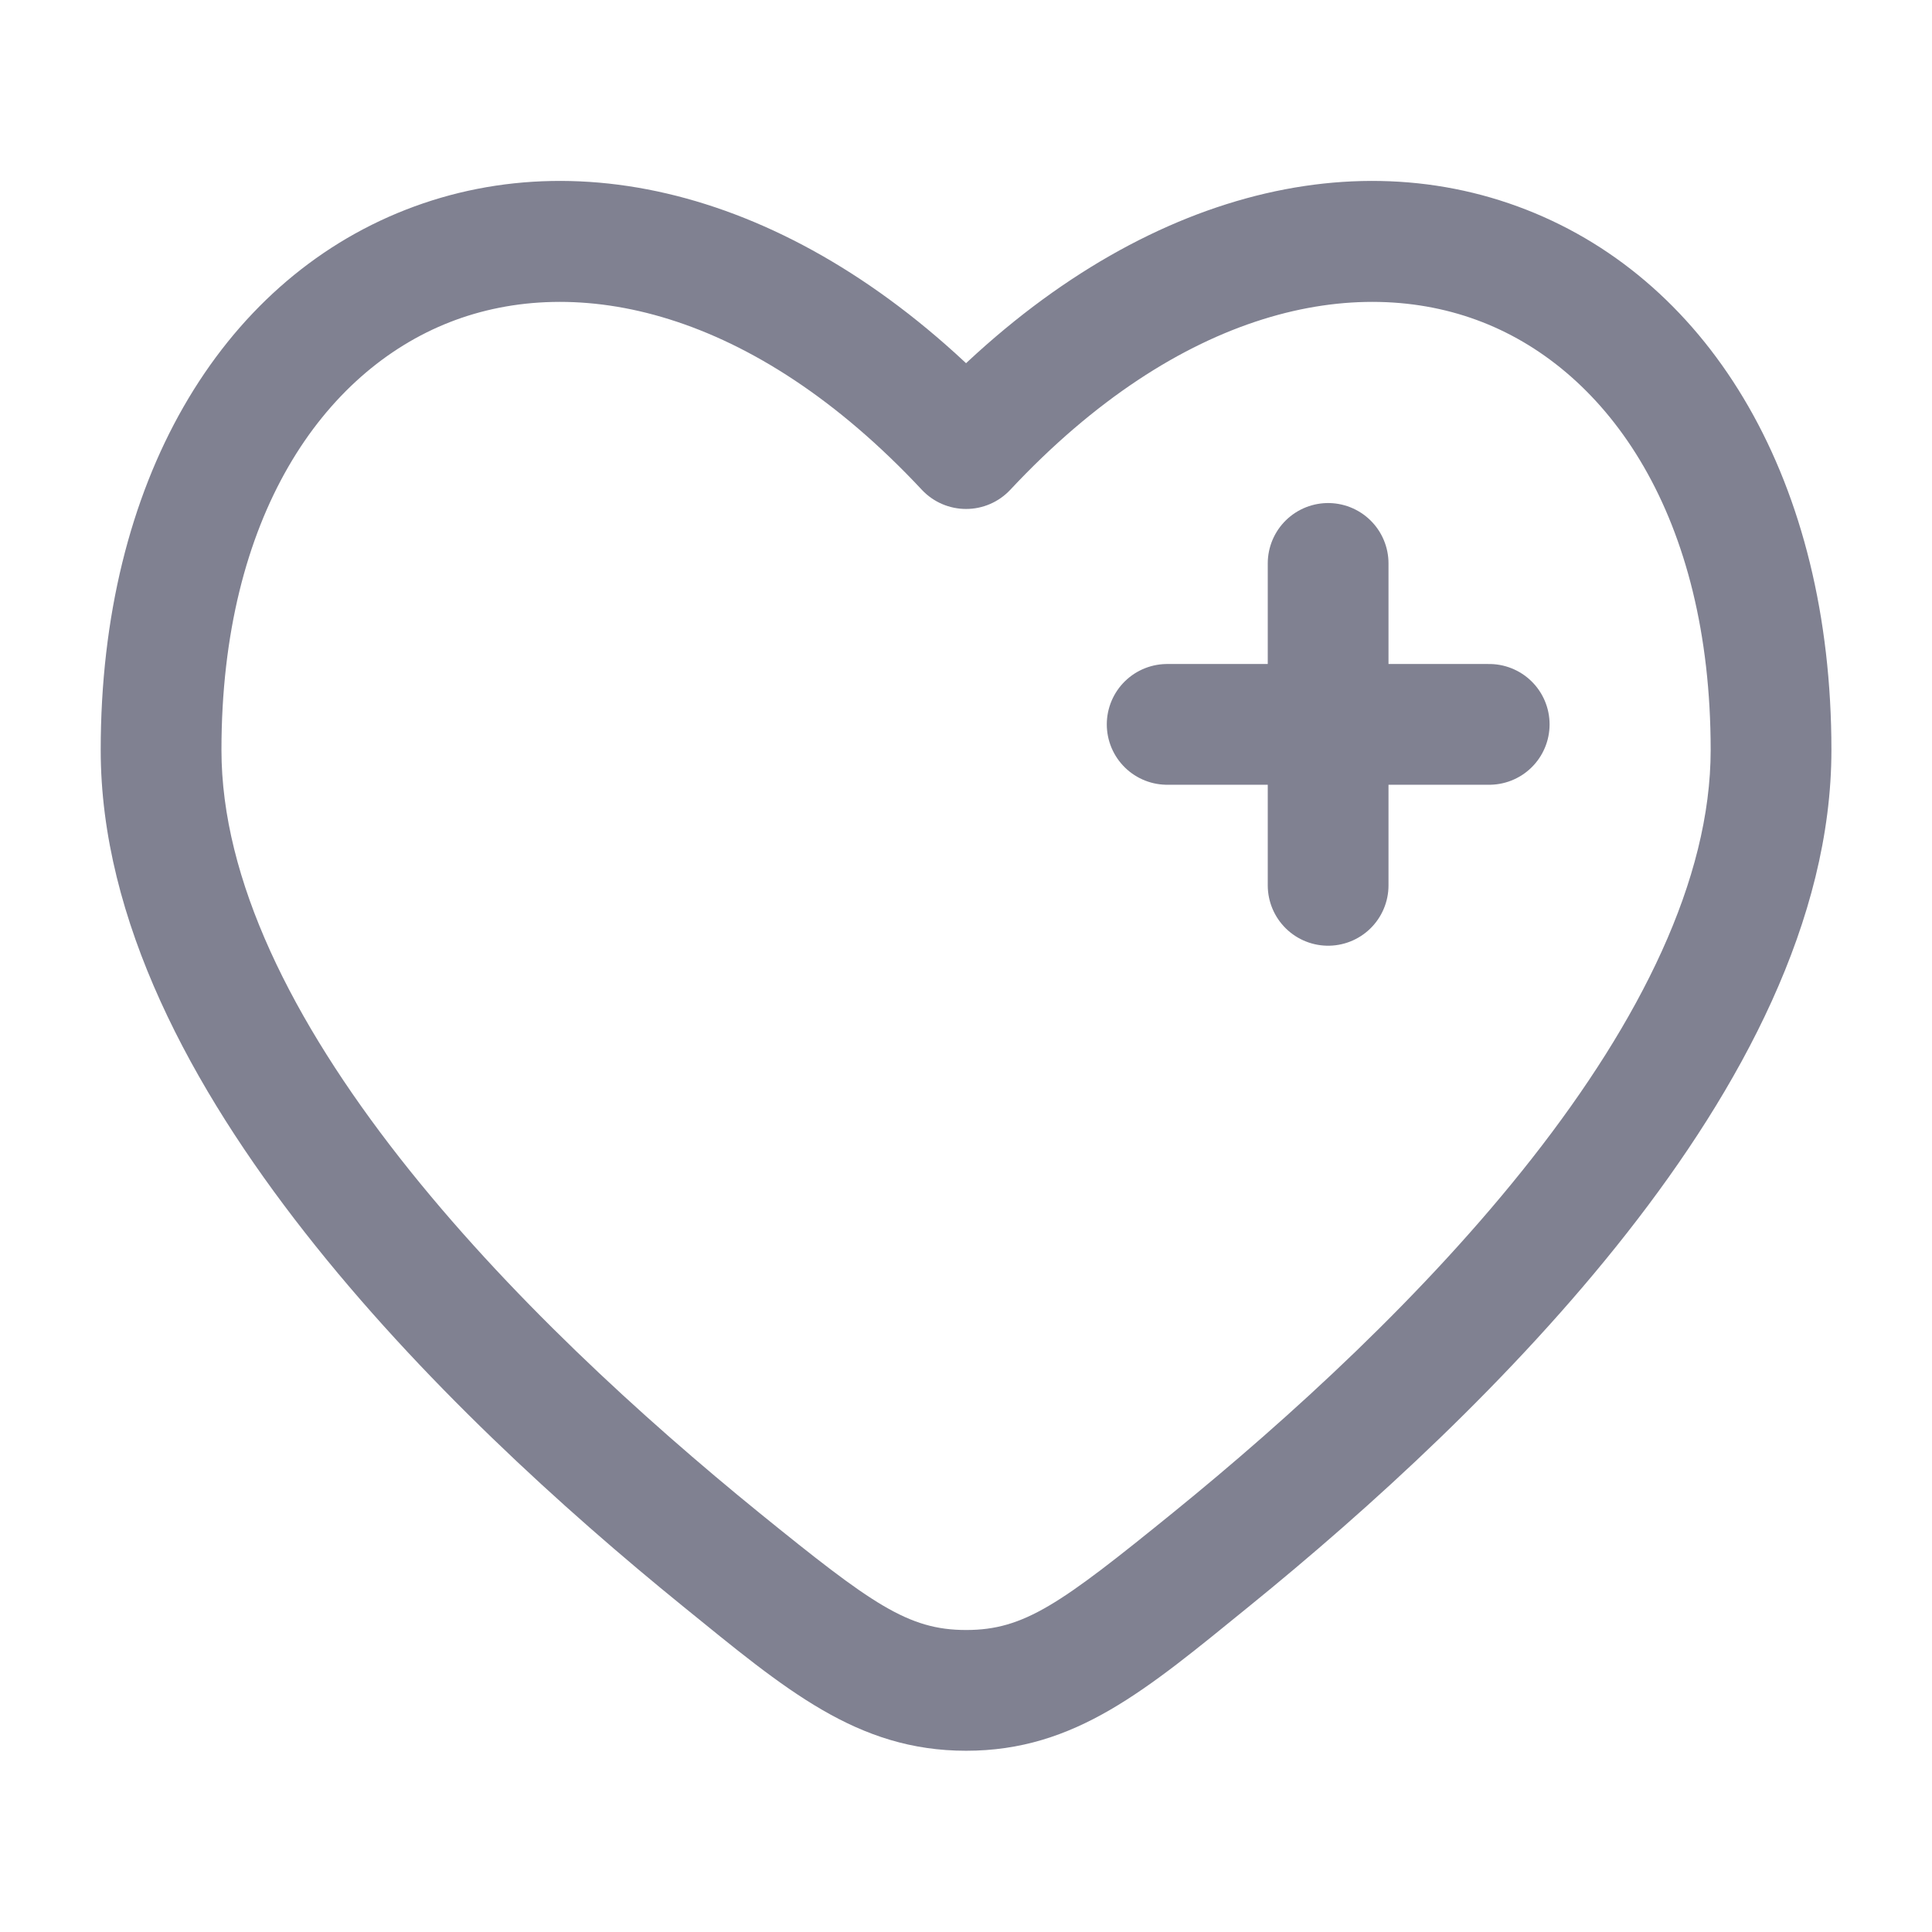
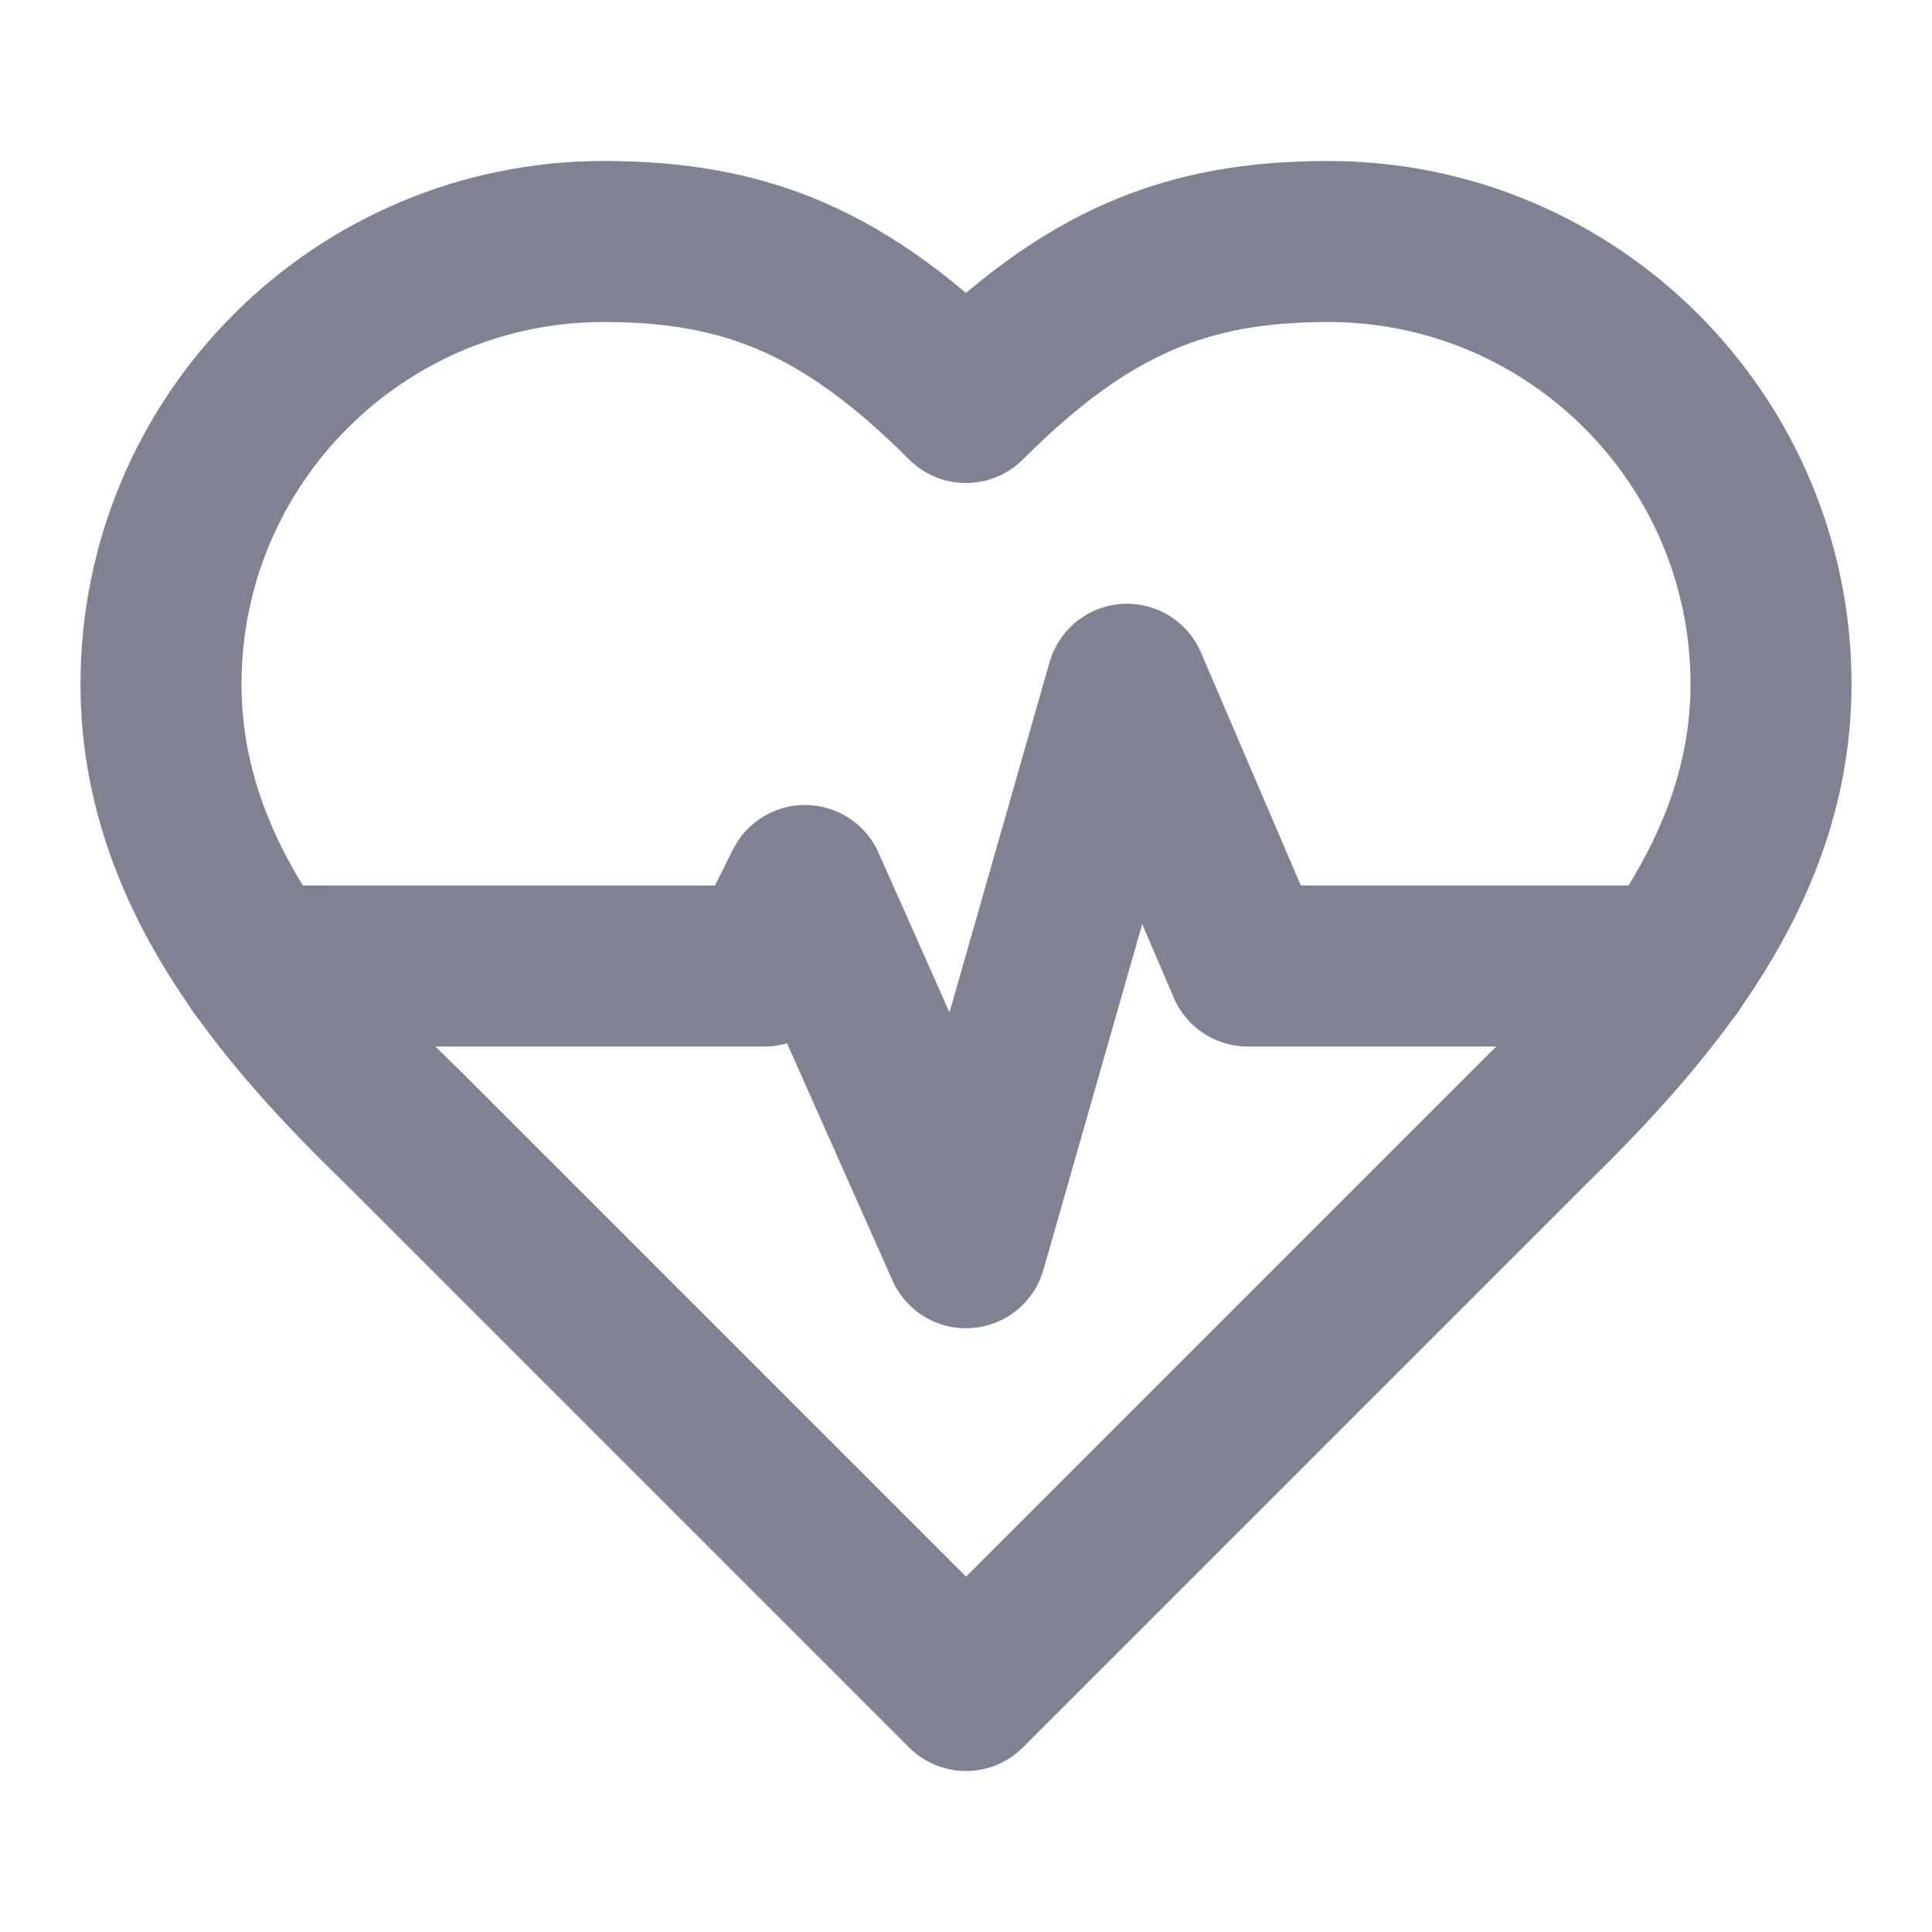
- <svg xmlns="http://www.w3.org/2000/svg" width="16" height="16" viewBox="0 0 16 16" fill="none">
-   <path d="M5.975 12.918L5.66 13.306L5.975 12.918ZM8.001 3.715L7.635 4.057C7.73 4.158 7.862 4.215 8.001 4.215C8.139 4.215 8.271 4.158 8.366 4.057L8.001 3.715ZM10.026 12.918L10.341 13.306L10.026 12.918ZM8.001 13.999L8.001 13.499L8.001 13.999ZM6.29 12.53C5.324 11.745 4.195 10.717 3.312 9.591C2.42 8.453 1.834 7.285 1.834 6.211H0.834C0.834 7.623 1.588 9.012 2.526 10.208C3.473 11.417 4.665 12.499 5.66 13.306L6.29 12.53ZM1.834 6.211C1.834 4.274 2.679 3.077 3.725 2.668C4.768 2.259 6.228 2.551 7.635 4.057L8.366 3.374C6.774 1.671 4.9 1.134 3.36 1.737C1.822 2.339 0.834 3.994 0.834 6.211H1.834ZM10.341 13.306C11.336 12.499 12.528 11.417 13.476 10.208C14.414 9.012 15.167 7.623 15.167 6.211H14.167C14.167 7.285 13.581 8.453 12.689 9.591C11.806 10.717 10.678 11.745 9.711 12.53L10.341 13.306ZM15.167 6.211C15.167 3.994 14.179 2.339 12.641 1.737C11.101 1.134 9.227 1.671 7.635 3.374L8.366 4.057C9.774 2.551 11.233 2.259 12.277 2.668C13.322 3.077 14.167 4.274 14.167 6.211H15.167ZM5.66 13.306C6.508 13.994 7.096 14.499 8.001 14.499L8.001 13.499C7.519 13.499 7.219 13.283 6.29 12.53L5.66 13.306ZM9.711 12.53C8.783 13.283 8.483 13.499 8.001 13.499L8.001 14.499C8.906 14.499 9.494 13.994 10.341 13.306L9.711 12.53Z" fill="#808191" />
-   <path d="M12.333 5.999H10.999M10.999 5.999L9.666 5.999M10.999 5.999L10.999 4.666M10.999 5.999L10.999 7.332" stroke="#808191" stroke-linecap="round" />
+ <svg xmlns="http://www.w3.org/2000/svg" width="24" height="24" viewBox="0 0 24 24" fill="none" stroke="#808191" stroke-width="2" stroke-linecap="round" stroke-linejoin="round" class="lucide lucide-heart-pulse-icon lucide-heart-pulse">
+   <path d="M19 14c1.49-1.46 3-3.21 3-5.5A5.5 5.5 0 0 0 16.5 3c-1.76 0-3 .5-4.5 2-1.5-1.5-2.74-2-4.5-2A5.5 5.5 0 0 0 2 8.5c0 2.3 1.5 4.05 3 5.5l7 7Z" />
+   <path d="M3.22 12H9.5l.5-1 2 4.5 2-7 1.5 3.5h5.27" />
</svg>
